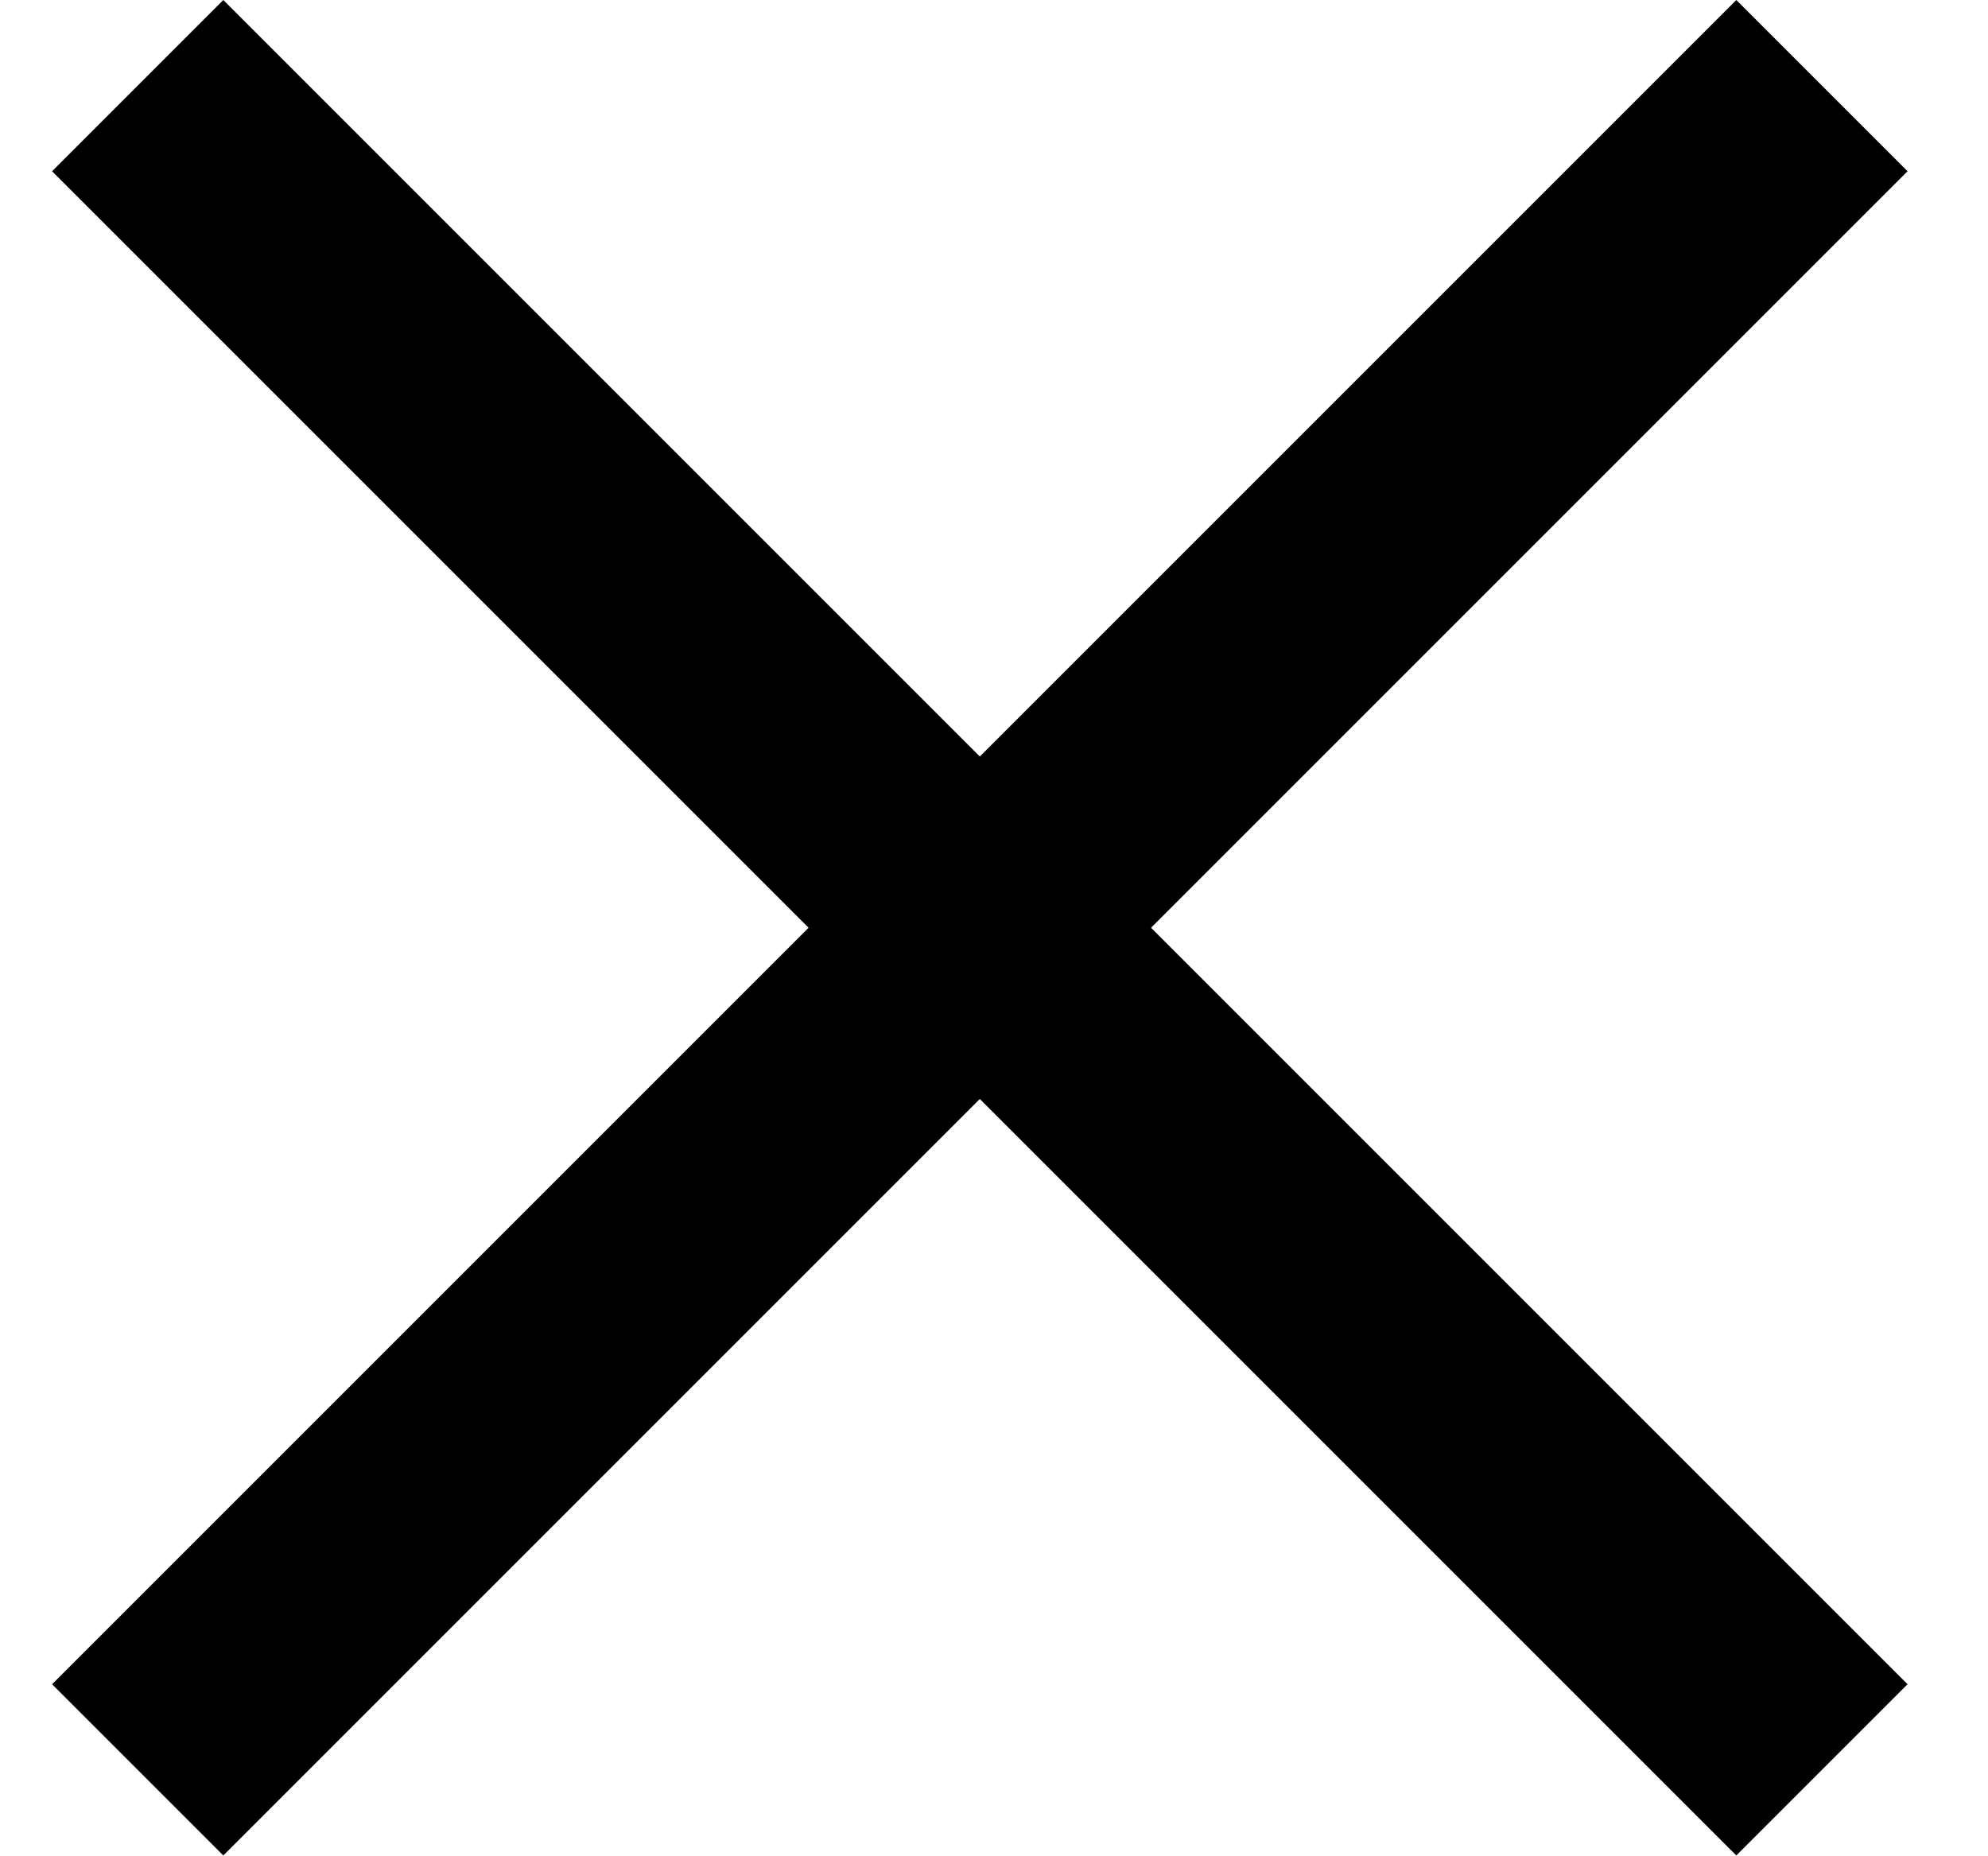
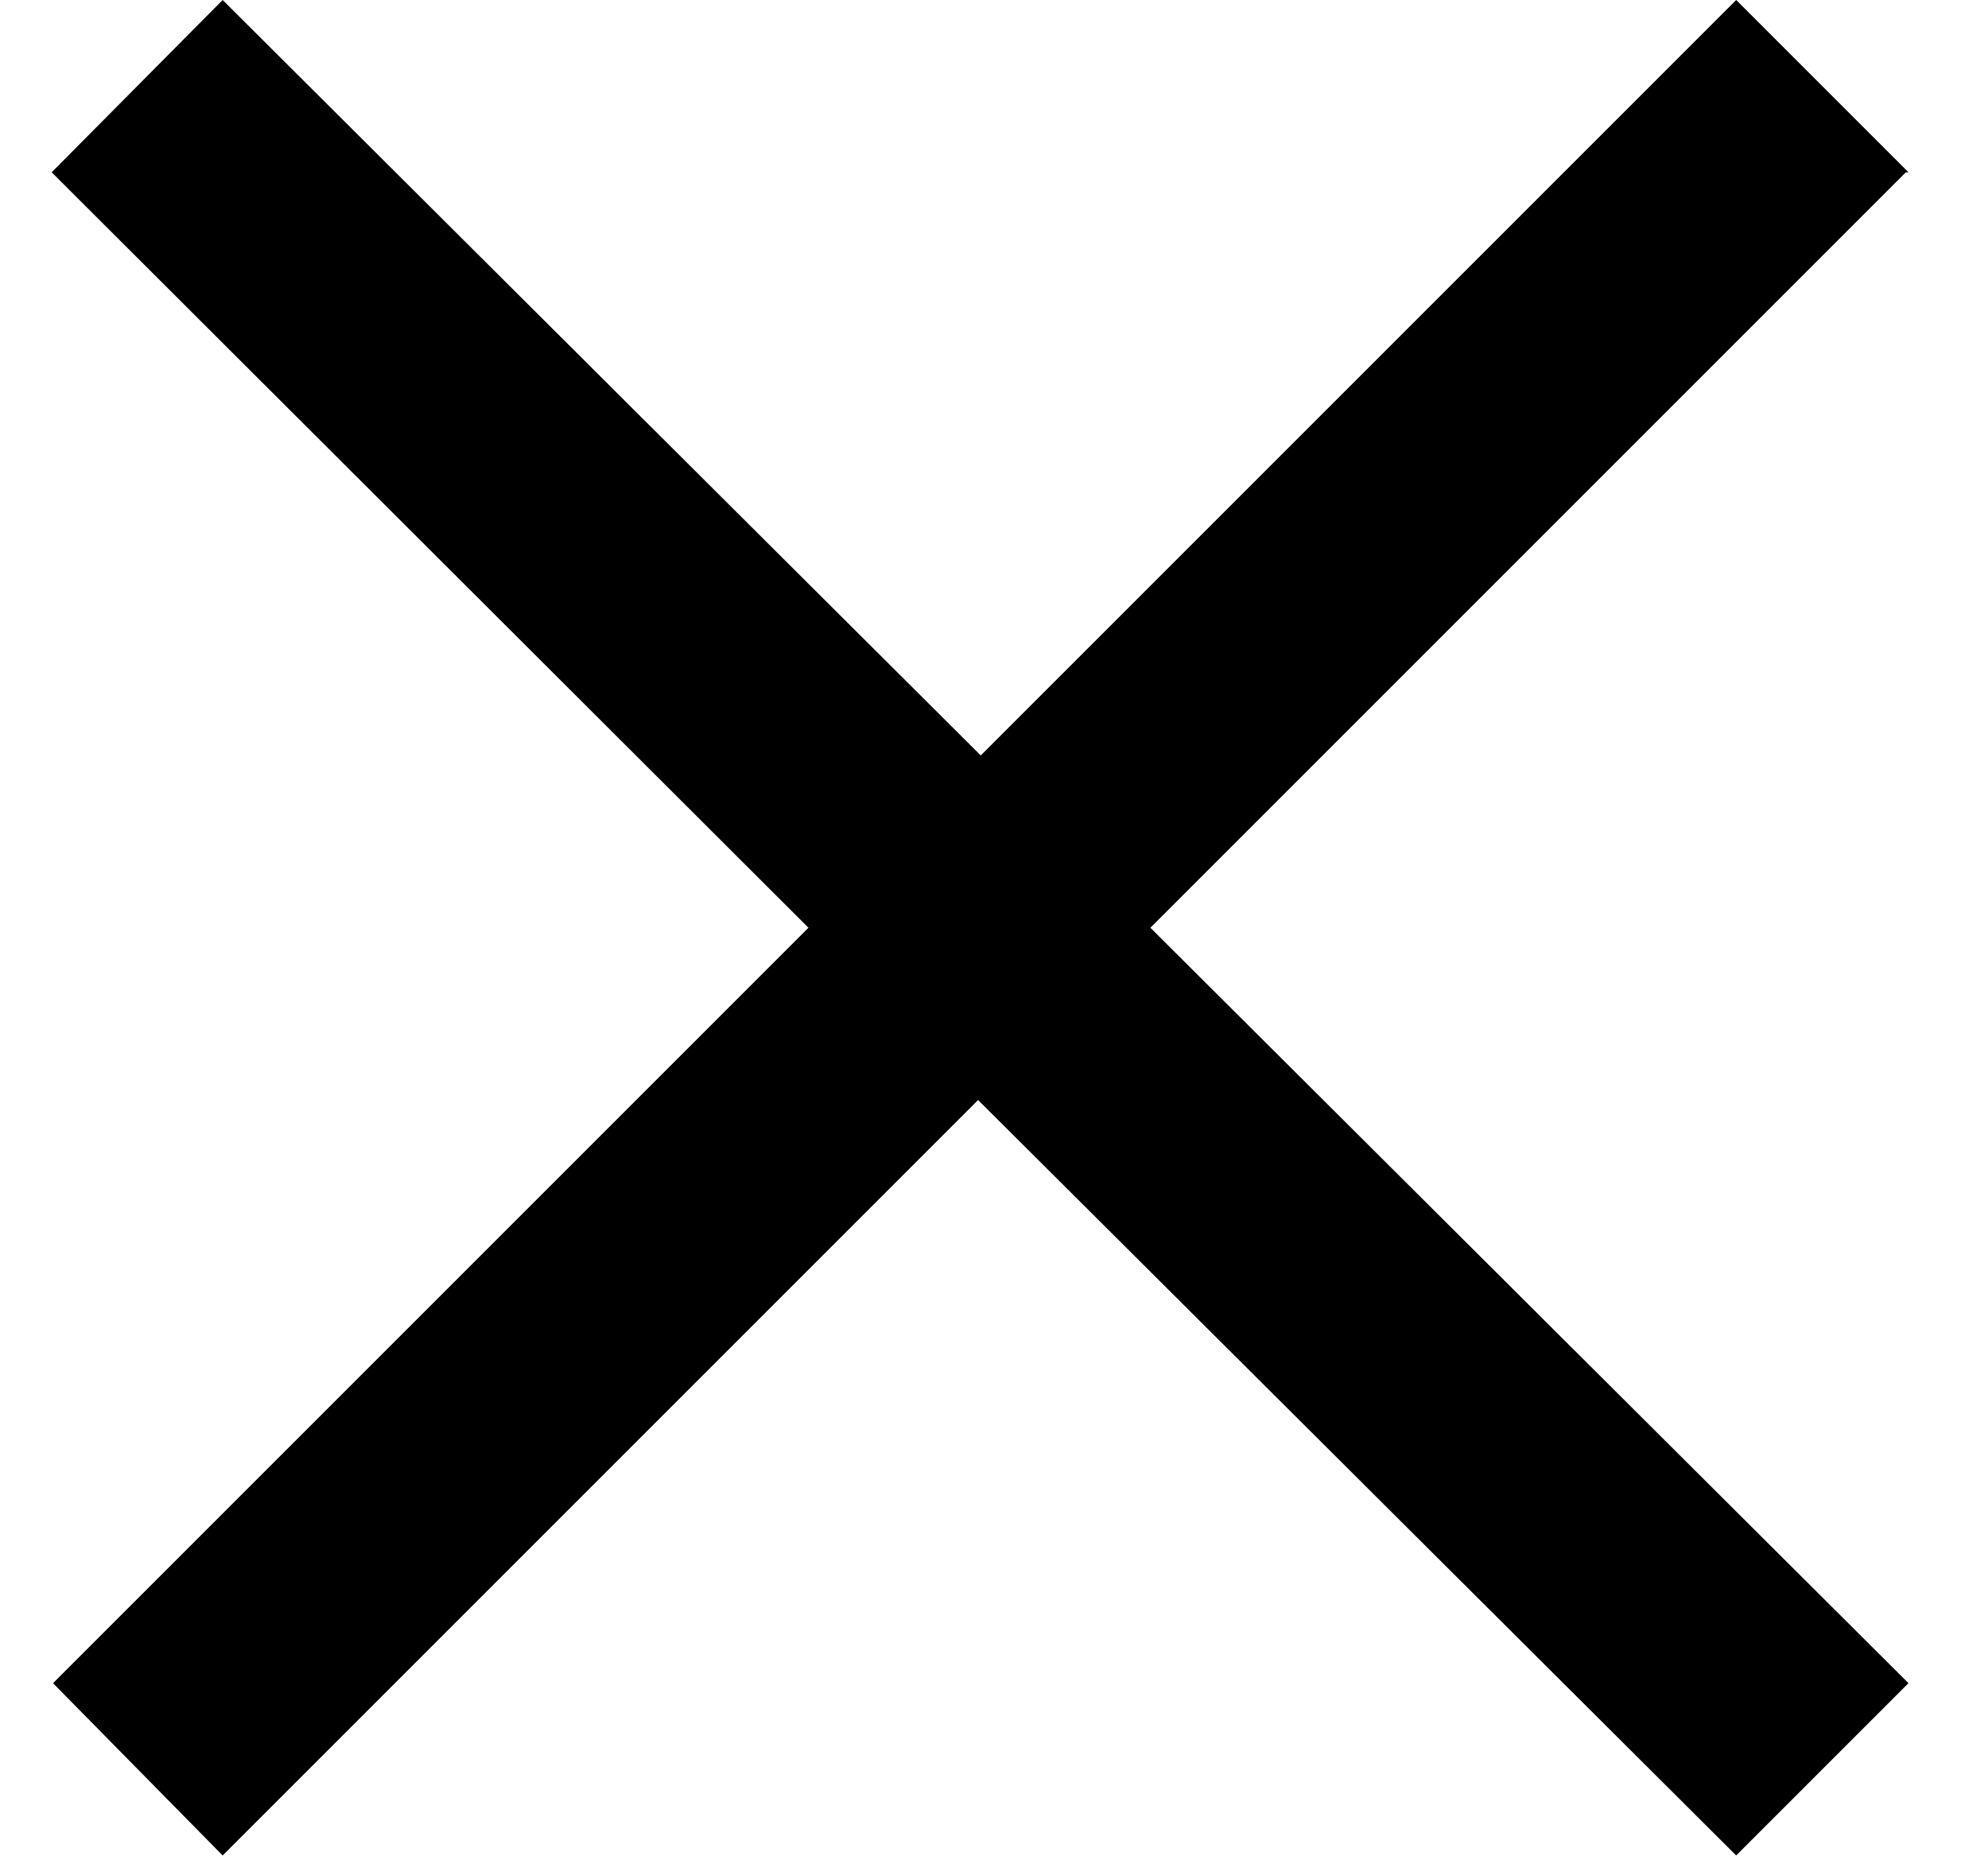
- <svg xmlns="http://www.w3.org/2000/svg" width="15" height="14" viewBox="0 0 15 14" fill="none">
-   <path d="M14.393 1.292L13.101 0L7.393 5.708L1.685 0L0.393 1.292L6.101 7L0.393 12.708L1.685 14L7.393 8.292L13.101 14L14.393 12.708L8.685 7L14.393 1.292Z" fill="black" />
+ <svg xmlns="http://www.w3.org/2000/svg" width="15" height="14" fill="none">
+   <path d="M14.4 1.3 13.1 0 7.4 5.7 1.68 0 .39 1.3 6.1 7 .4 12.7 1.68 14l5.7-5.7L13.1 14l1.3-1.3L8.68 7l5.7-5.7Z" fill="#000" />
</svg>
